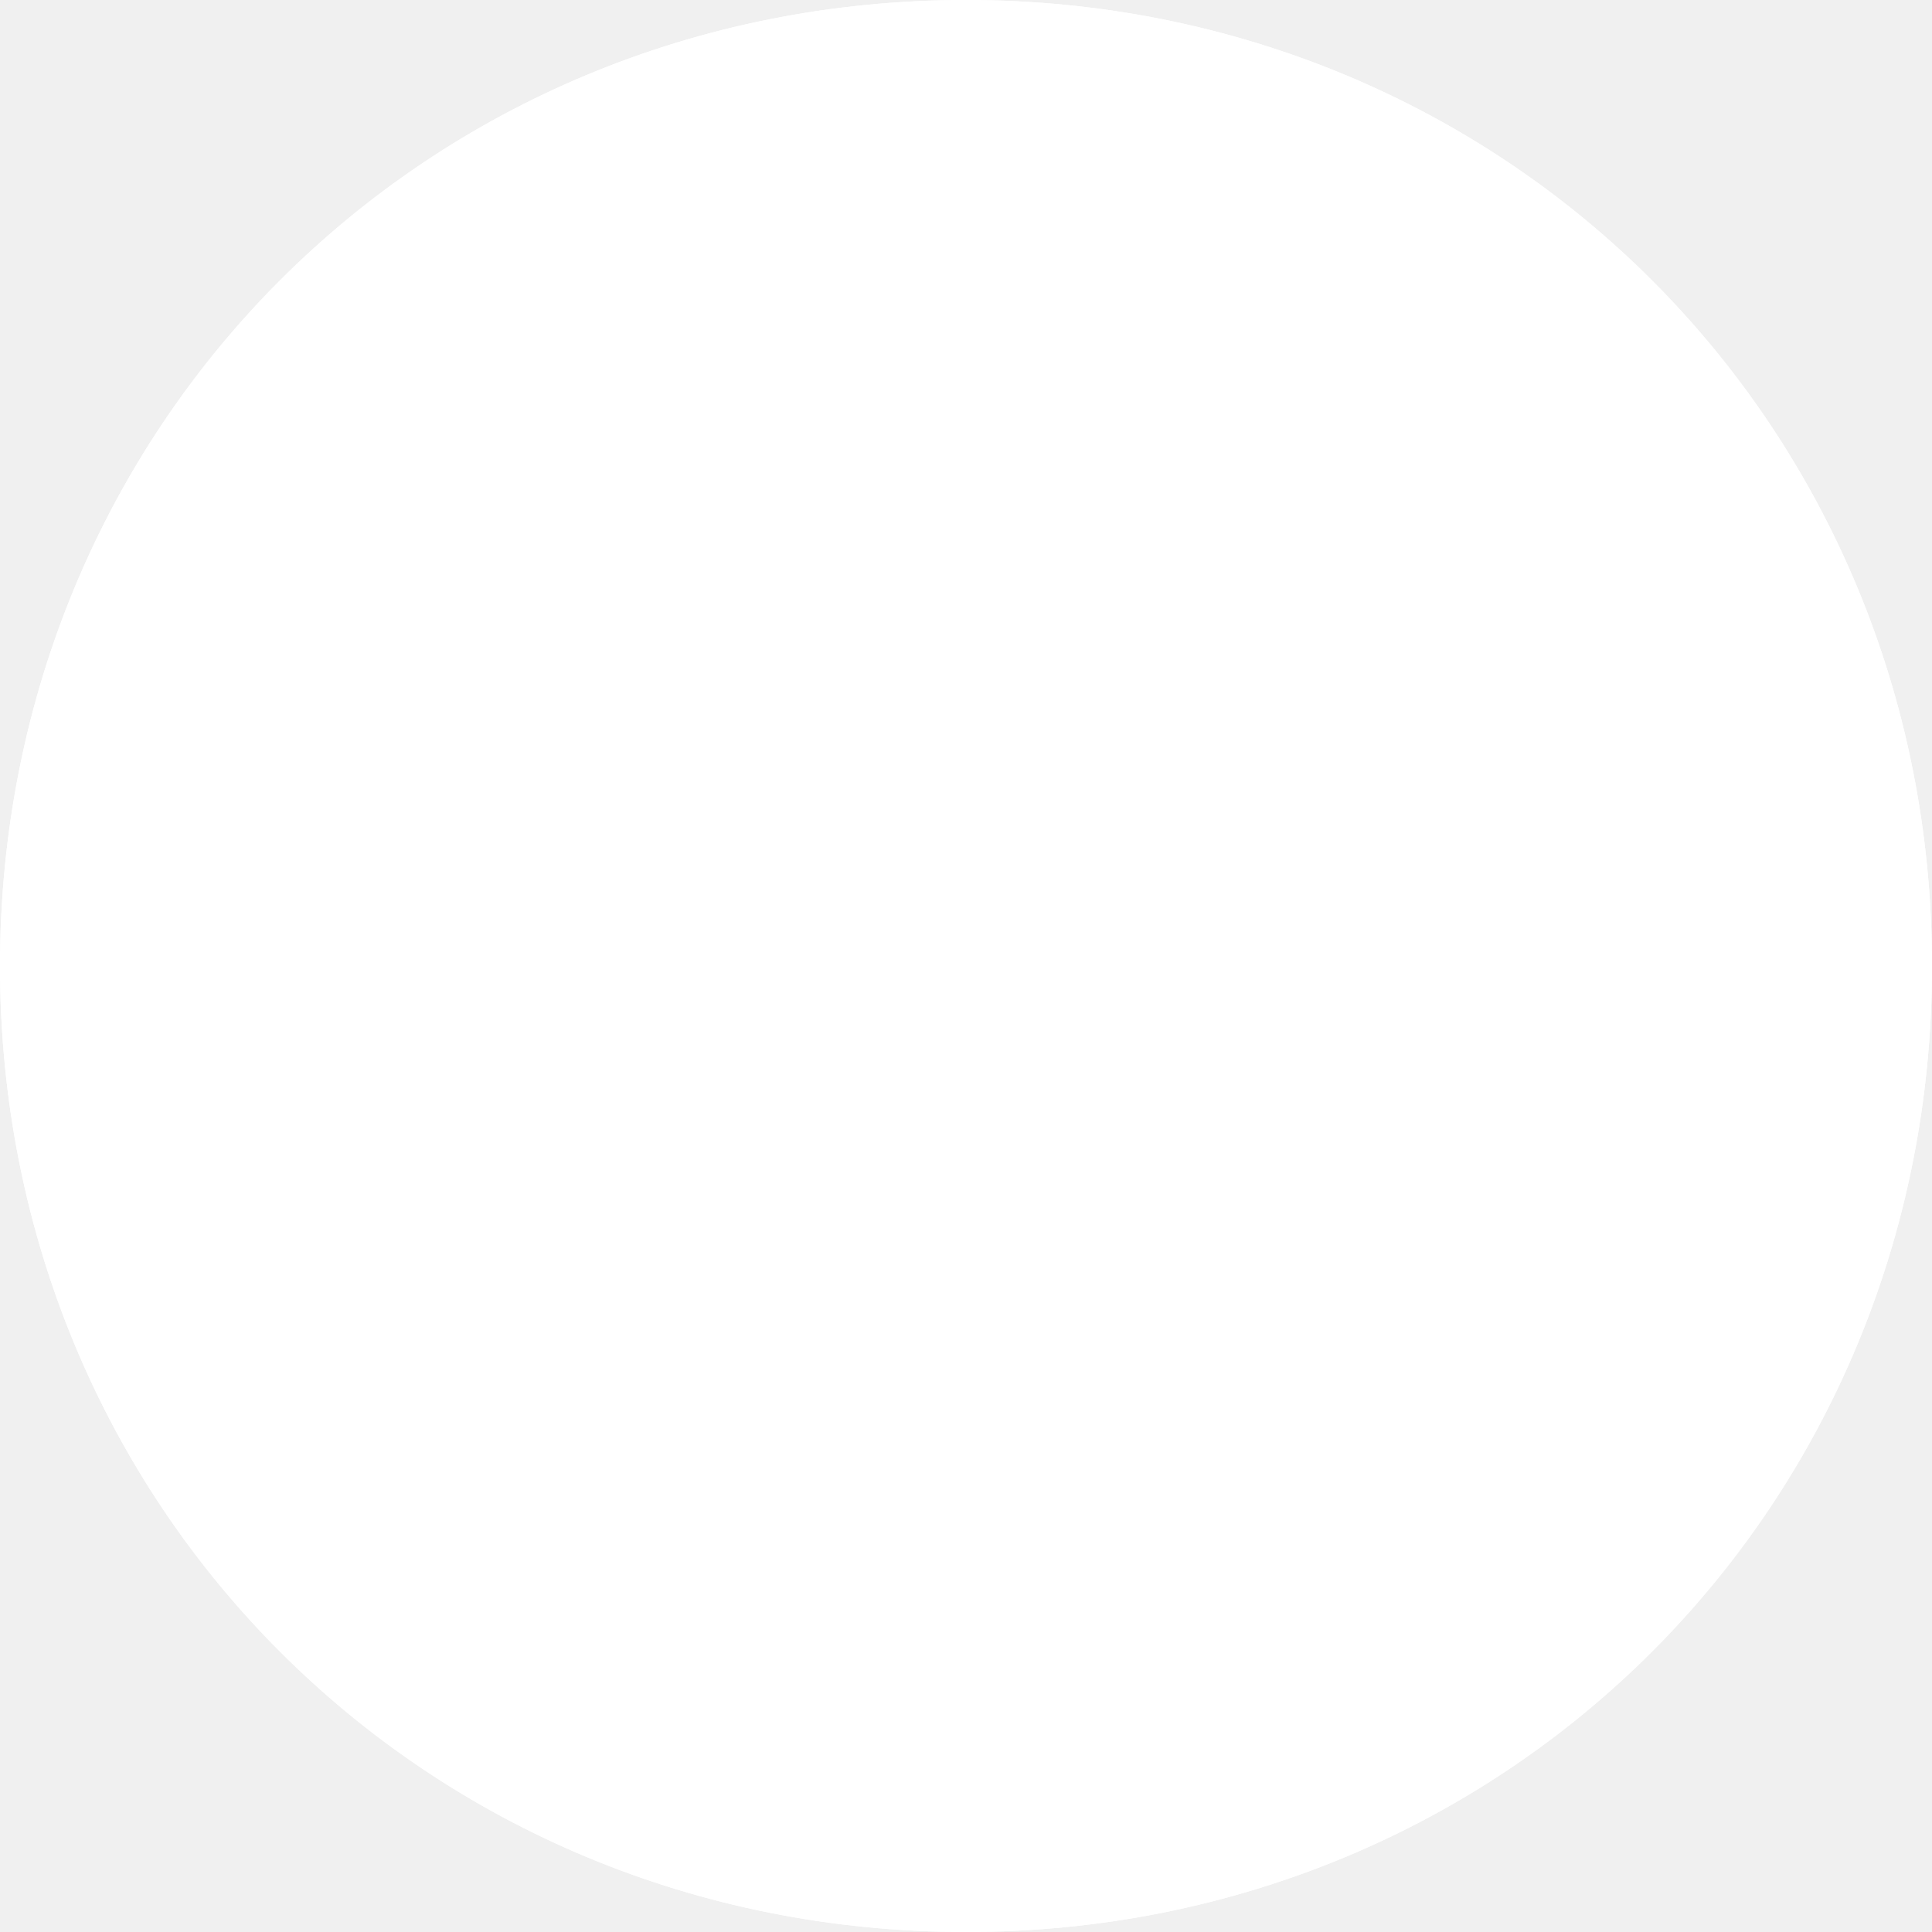
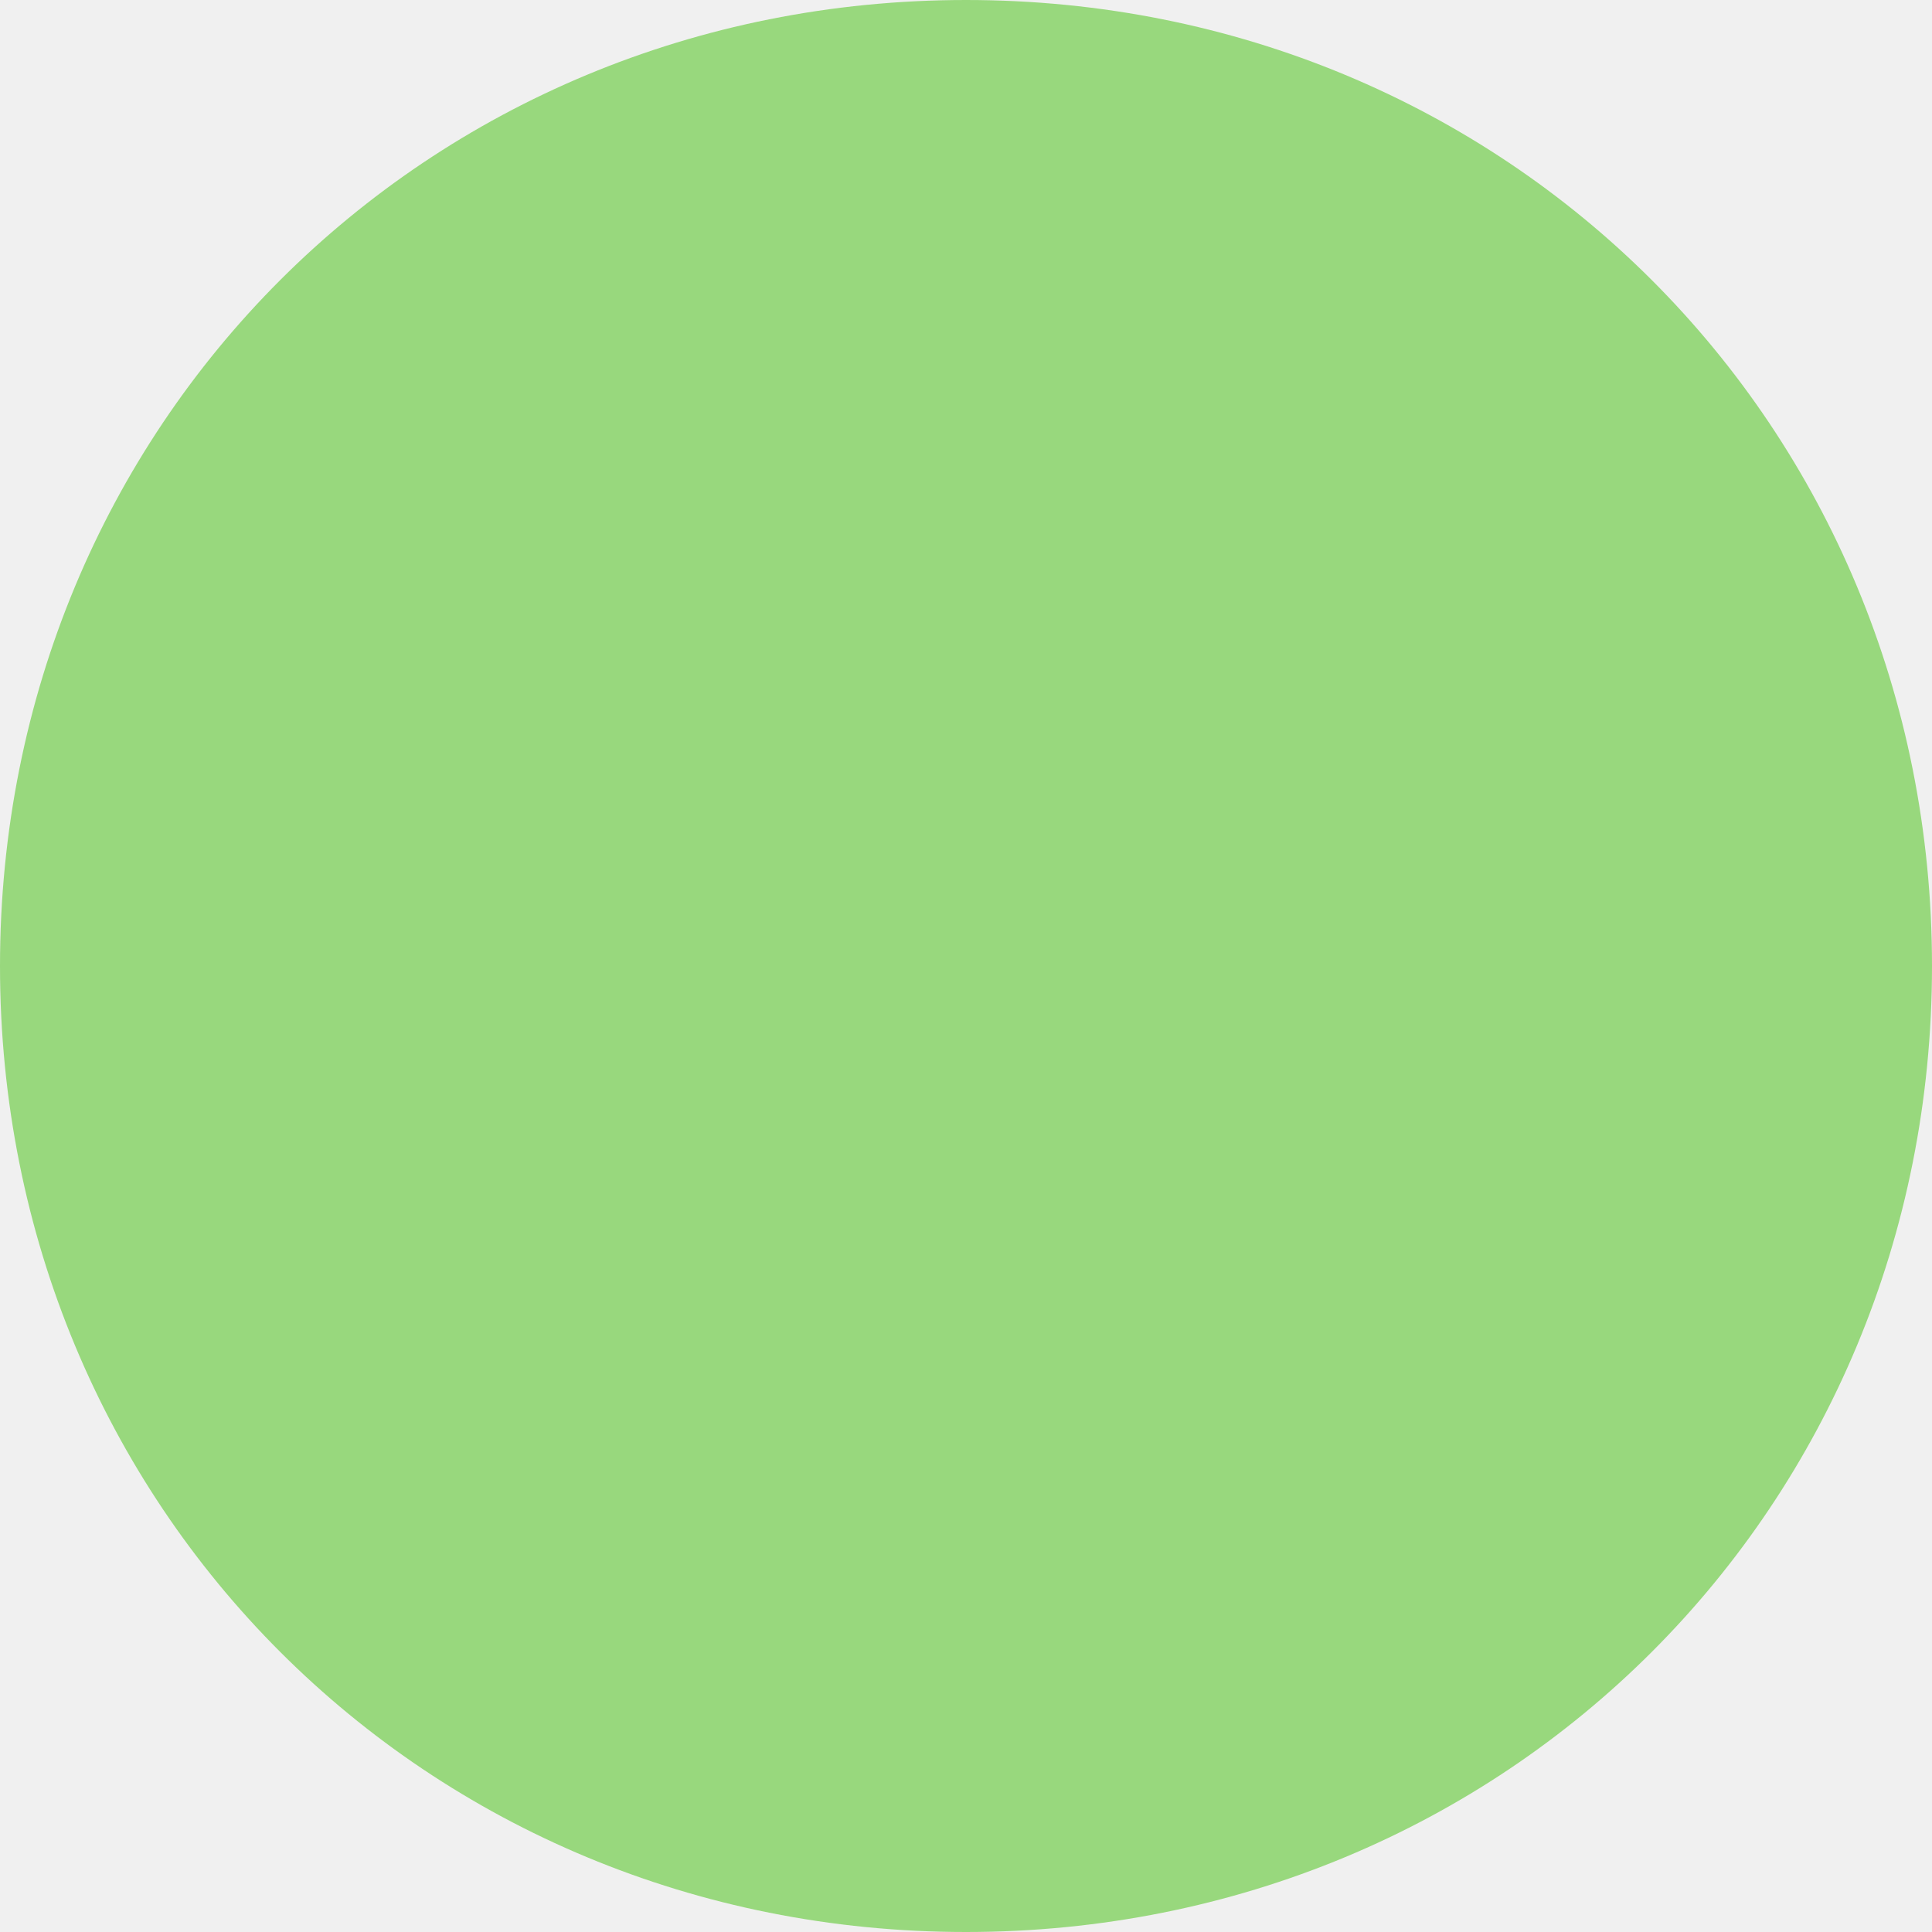
- <svg xmlns="http://www.w3.org/2000/svg" version="1.1" width="39px" height="39px">
-   <g transform="matrix(1 0 0 1 -480 -9420 )">
-     <path d="M 499.5 9420  C 510.42 9420  519 9428.58  519 9439.5  C 519 9450.42  510.42 9459  499.5 9459  C 488.58 9459  480 9450.42  480 9439.5  C 480 9428.58  488.58 9420  499.5 9420  Z " fill-rule="nonzero" fill="#ffffff" stroke="none" />
-     <path d="M 499.5 9420.5  C 510.14 9420.5  518.5 9428.86  518.5 9439.5  C 518.5 9450.14  510.14 9458.5  499.5 9458.5  C 488.86 9458.5  480.5 9450.14  480.5 9439.5  C 480.5 9428.86  488.86 9420.5  499.5 9420.5  Z " stroke-width="1" stroke="#ffffff" fill="none" />
+ <svg xmlns="http://www.w3.org/2000/svg" version="1.1" width="6px" height="6px">
+   <g transform="matrix(1 0 0 1 -1334 -9536 )">
+     <path d="M 1337 9536  C 1338.68 9536  1340 9537.32  1340 9539  C 1340 9540.68  1338.68 9542  1337 9542  C 1335.32 9542  1334 9540.68  1334 9539  C 1334 9537.32  1335.32 9536  1337 9536  Z " fill-rule="nonzero" fill="#98d87d" stroke="none" />
  </g>
</svg>
